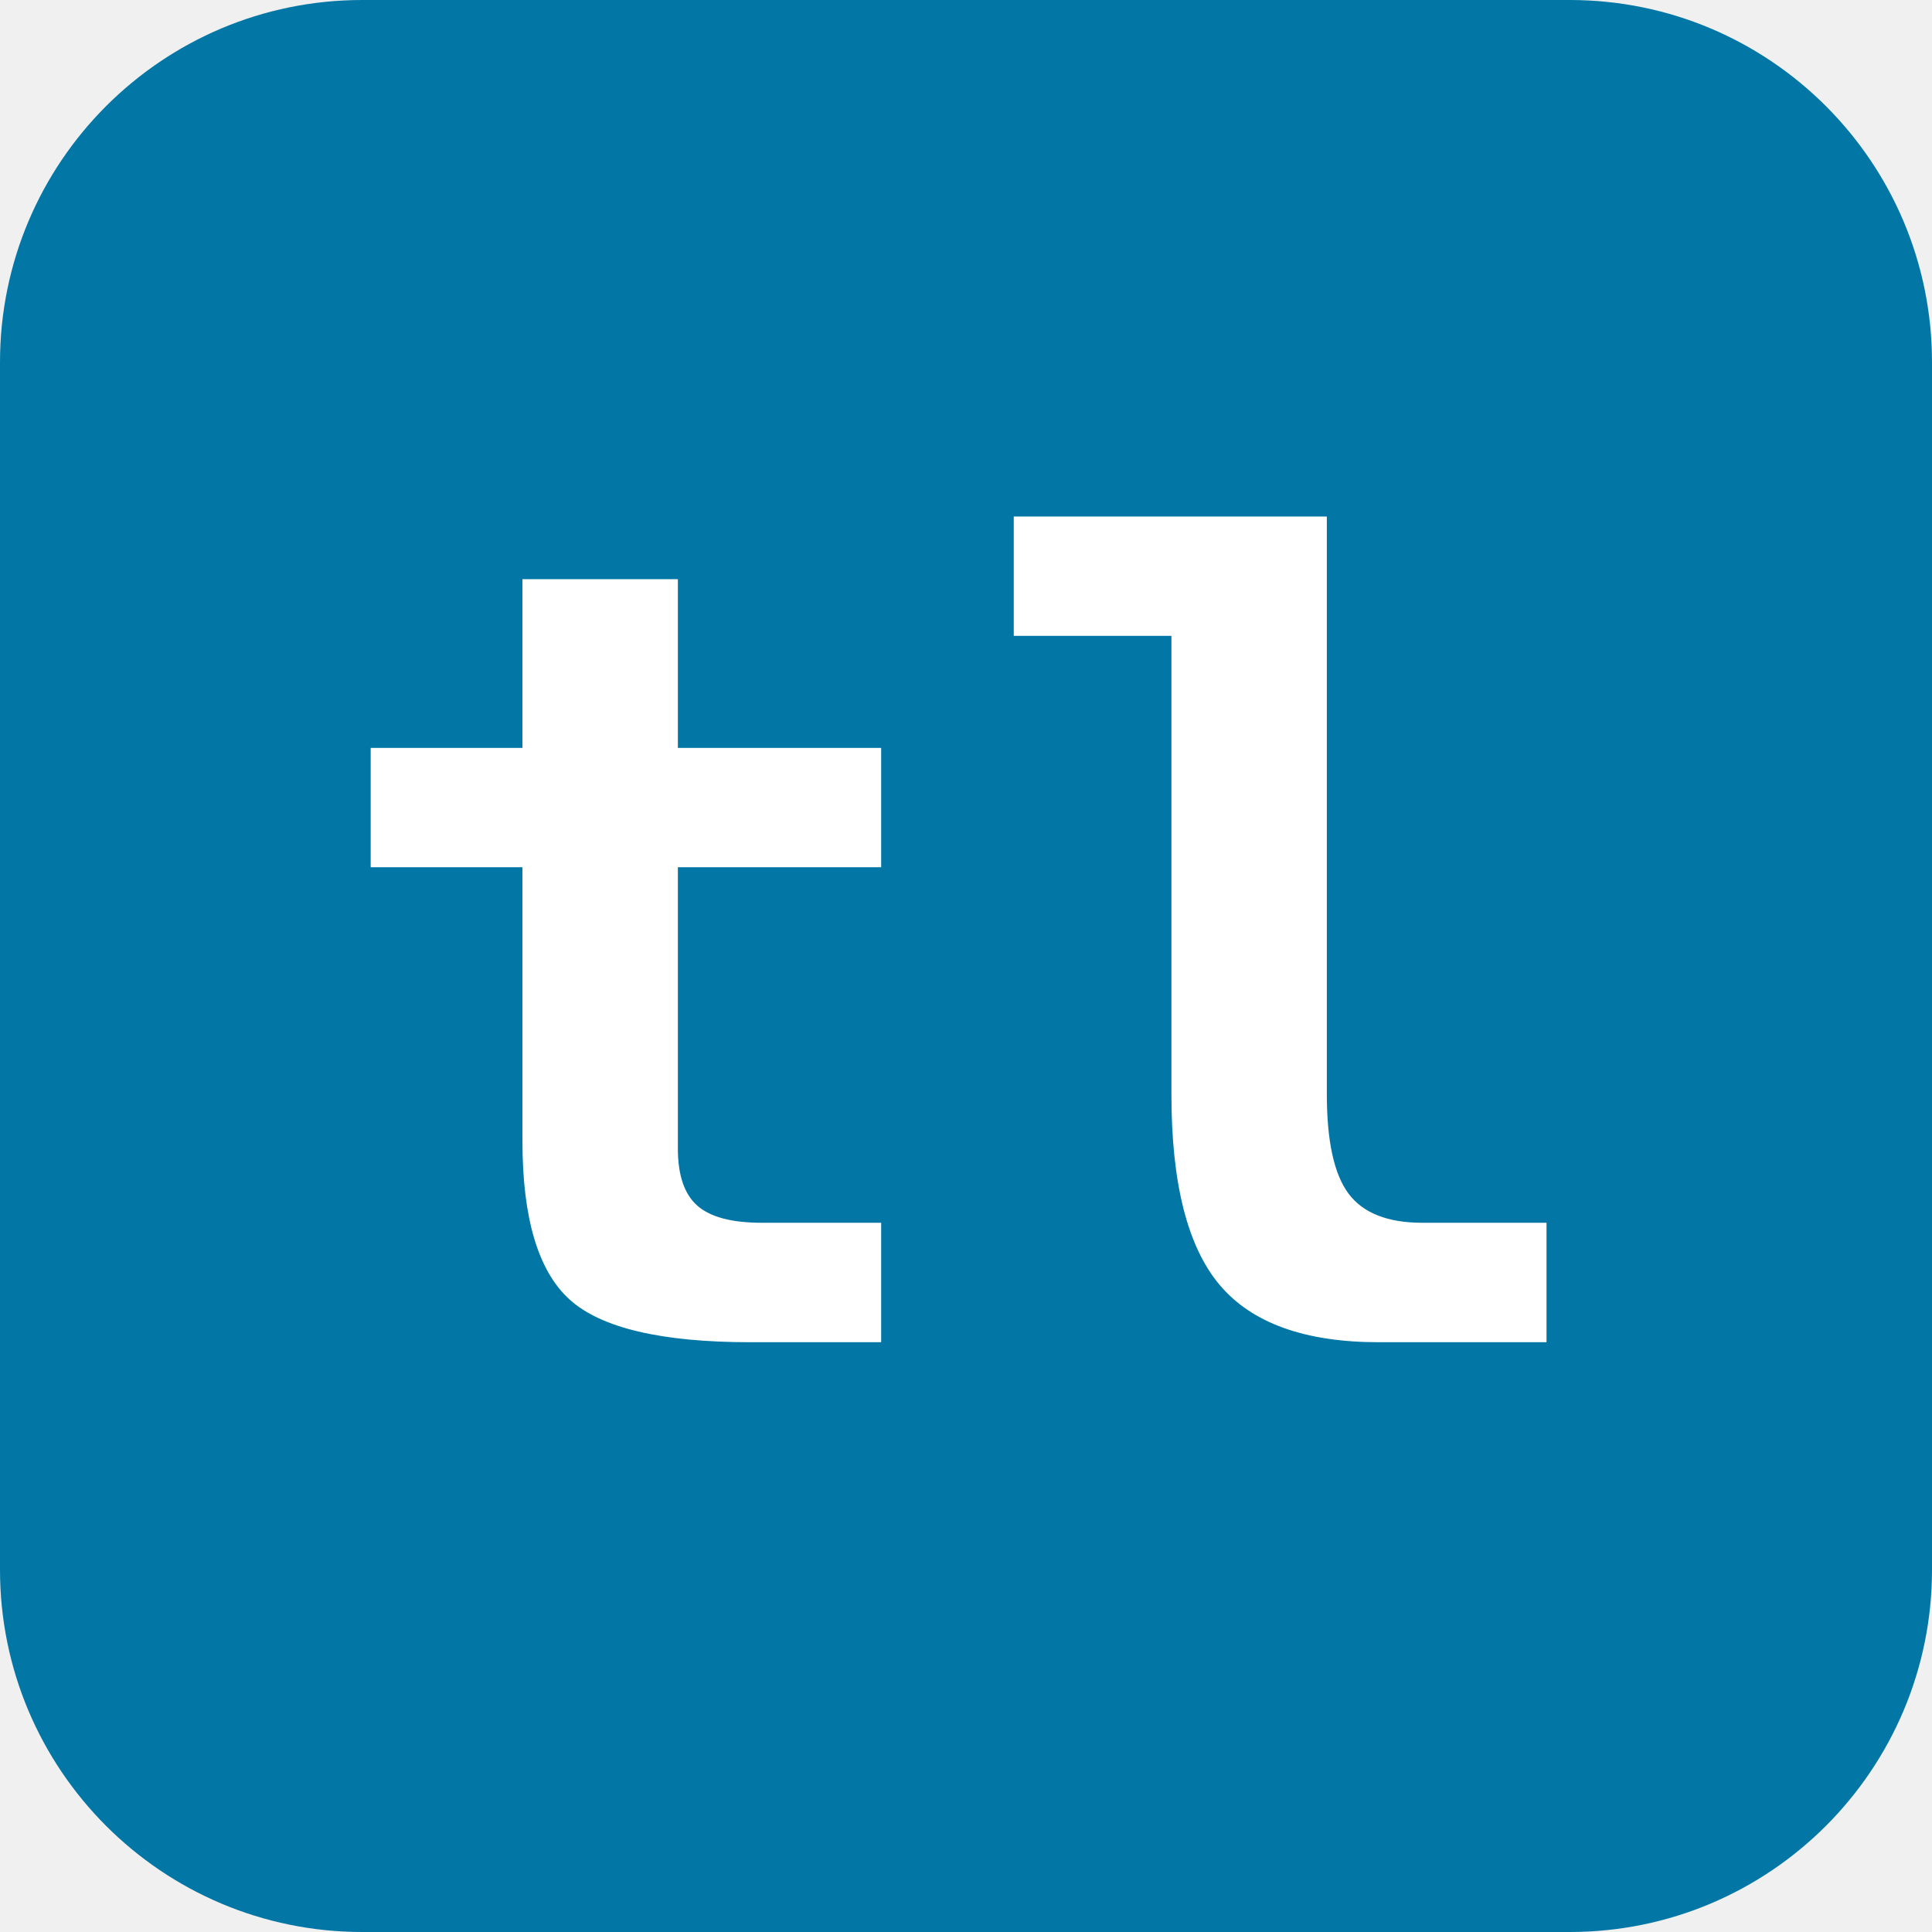
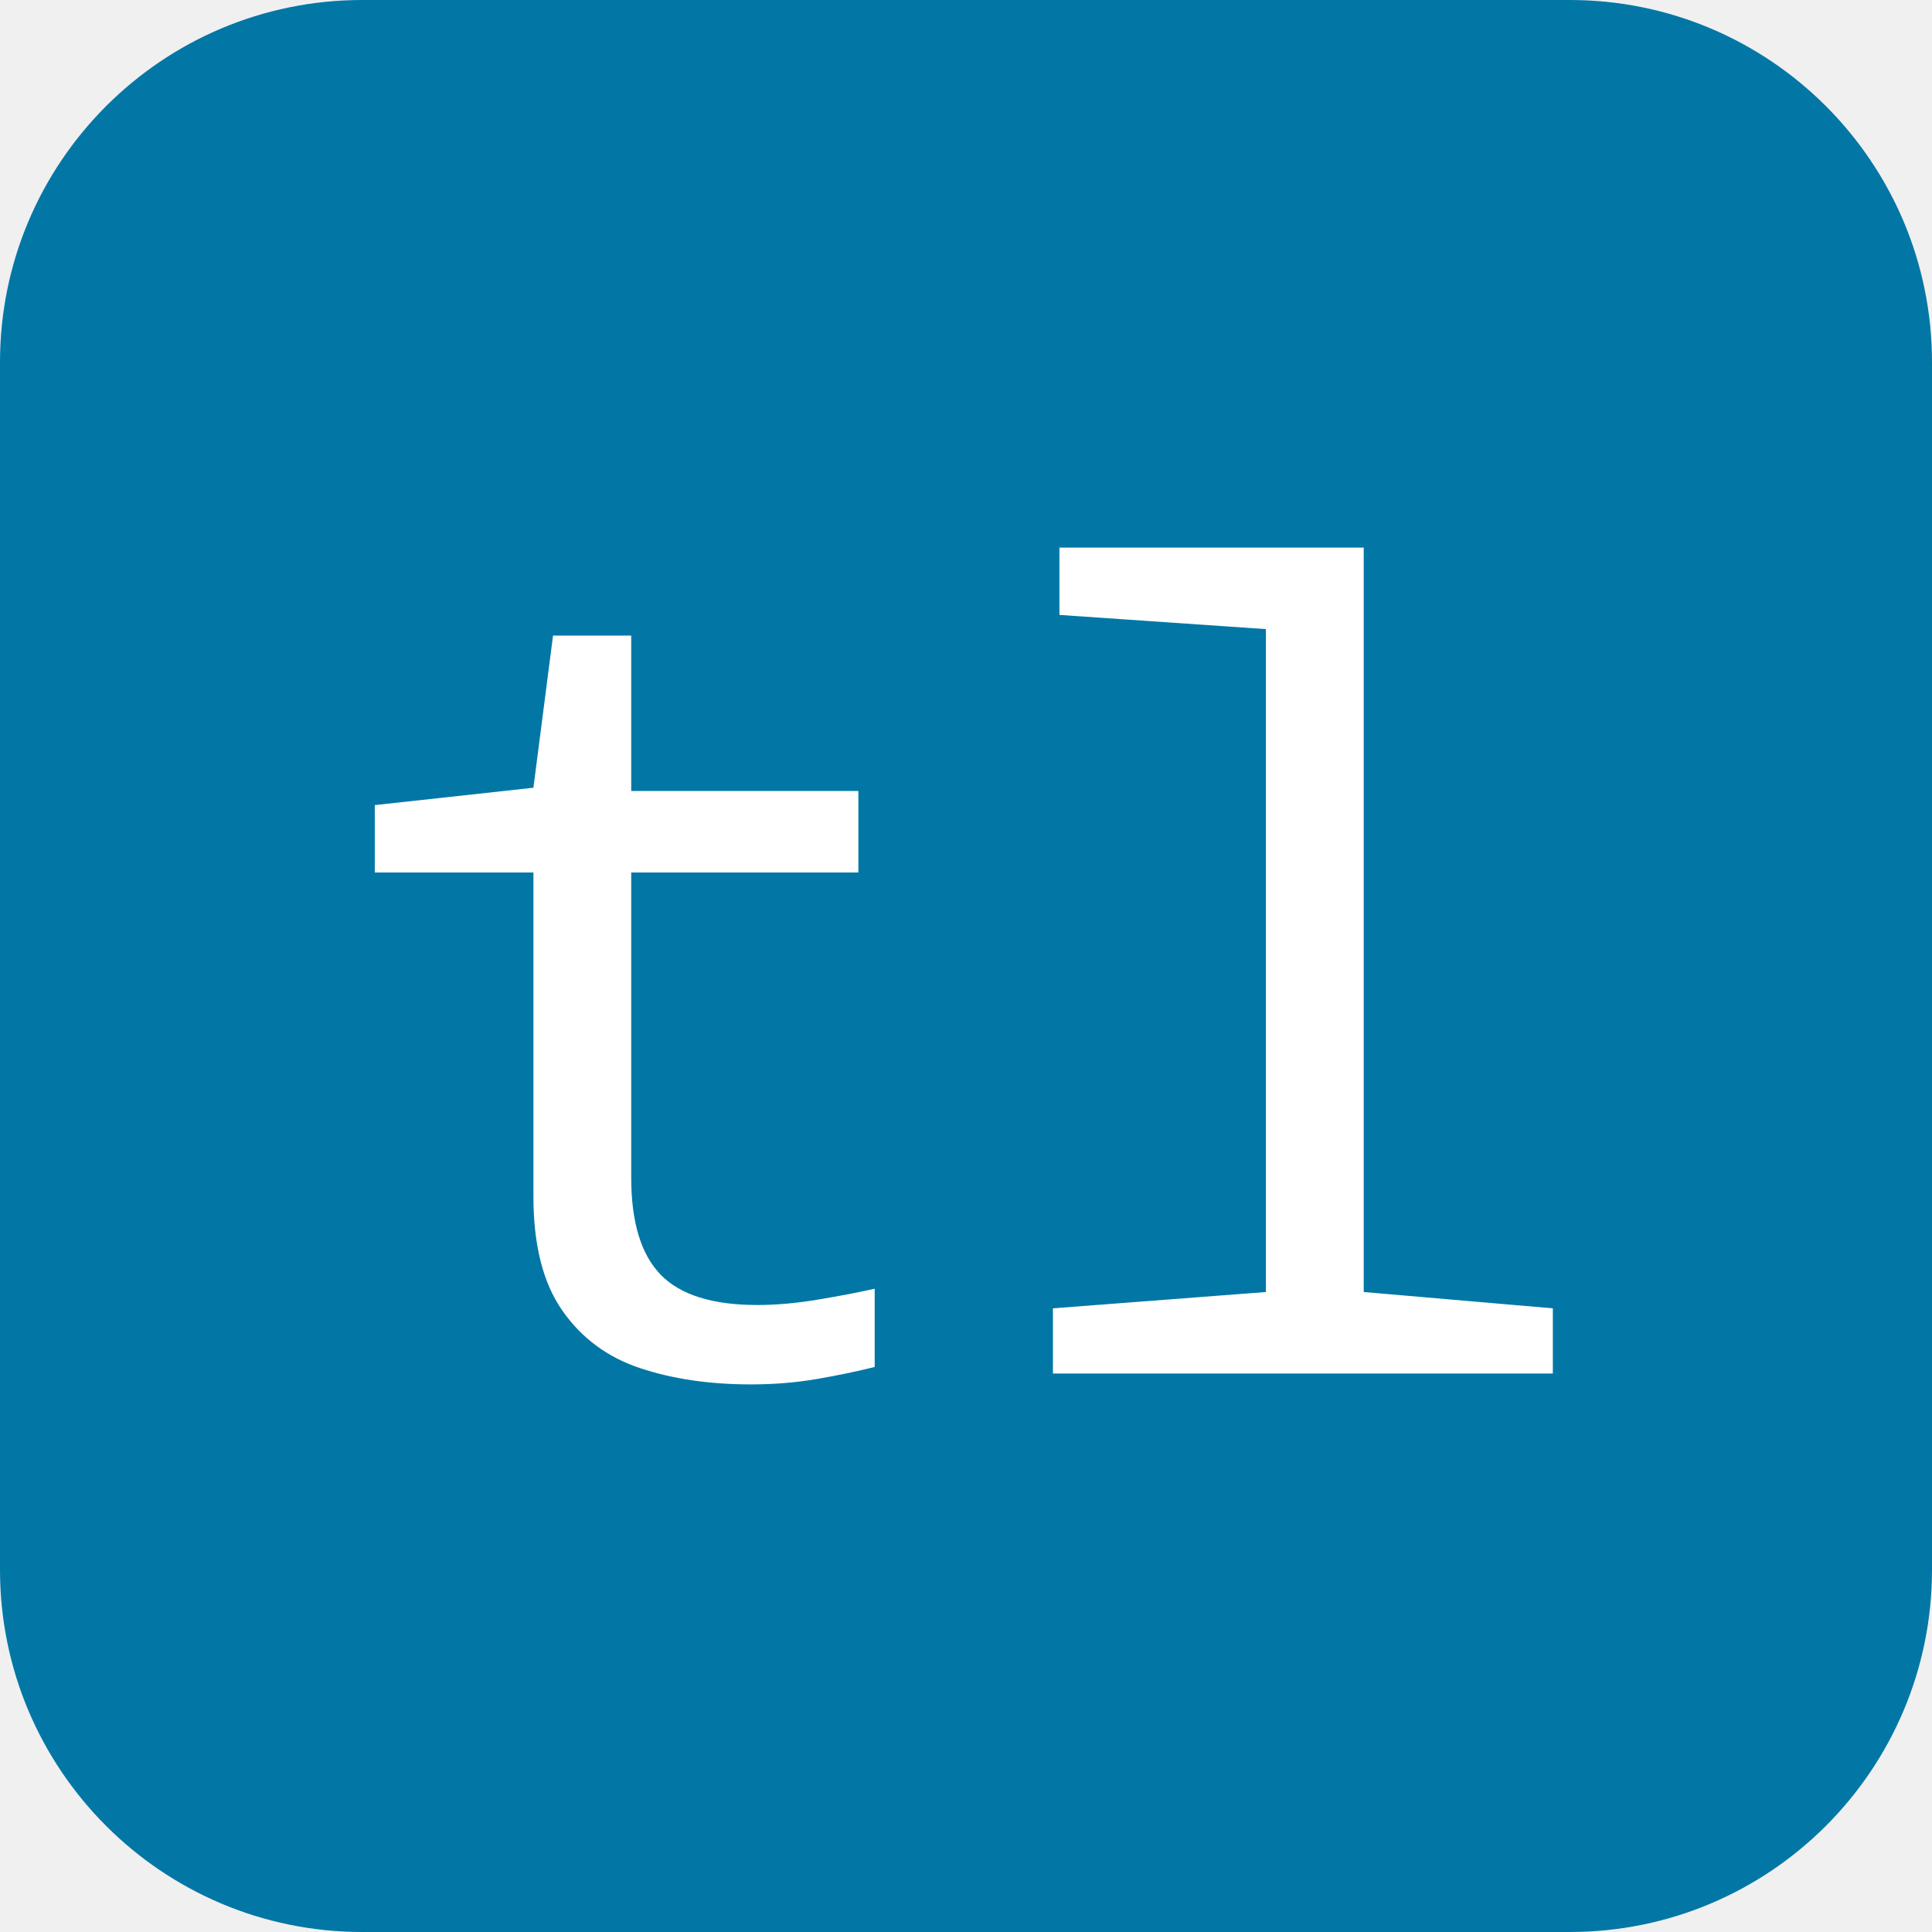
<svg xmlns="http://www.w3.org/2000/svg" viewBox="0 0 256 256" width="256" height="256">
  <rect width="256" height="256" rx="48" fill="#0277A6" />
-   <text x="128" y="128" text-anchor="middle" dominant-baseline="central" font-family="monospace" font-size="144" font-weight="600" fill="#FFFFFF">tl</text>
+   <path fill="#FFFFFF" d="M99.48 183.44Q91.28 183.44 84.80 181.28Q78.32 179.12 74.50 173.64Q70.68 168.17 70.68 158.52V115.61H49.66V106.68L70.68 104.38L73.28 84.22H83.64V104.81H113.74V115.61H83.64V156.08Q83.64 164.86 87.53 168.89Q91.42 172.92 100.35 172.92Q104.09 172.92 108.41 172.20Q112.73 171.48 115.90 170.76V181.13Q112.44 182.0 108.27 182.72Q104.09 183.44 99.48 183.44ZM139.52 182.0V173.36L167.74 171.2V83.36L140.38 81.48V72.56H180.70V171.2L205.76 173.36V182.0Z" />
</svg>
